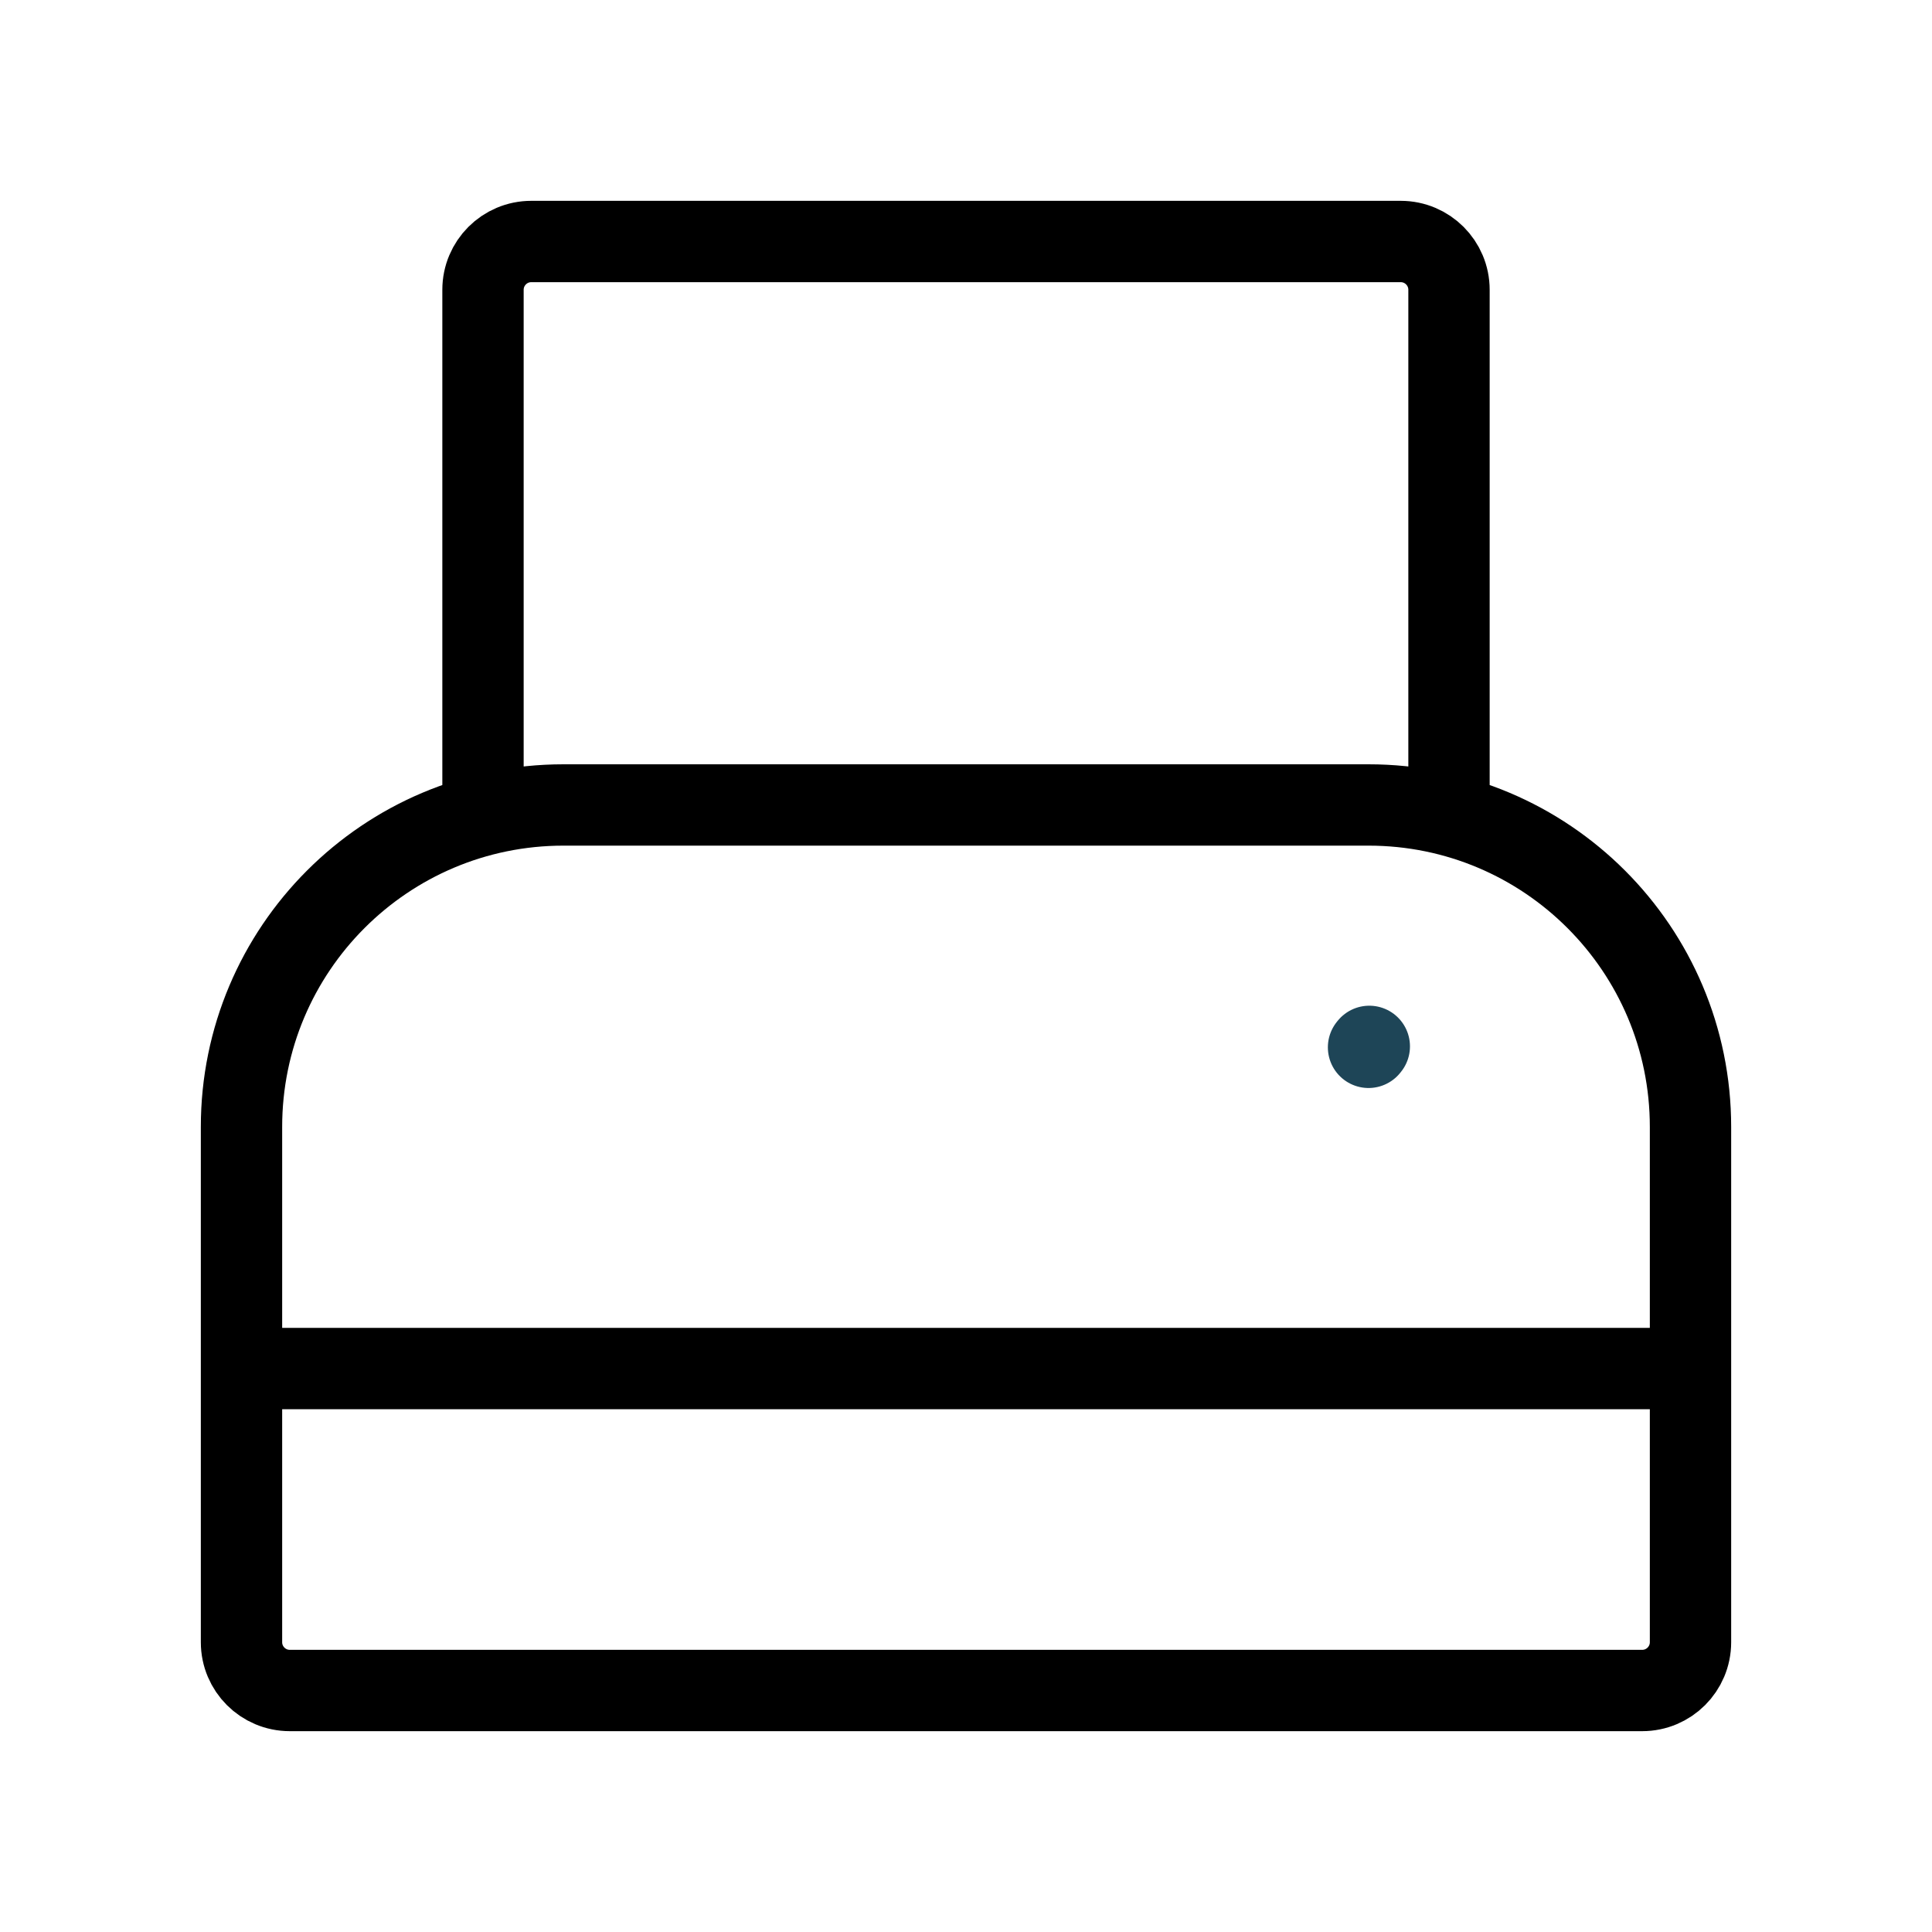
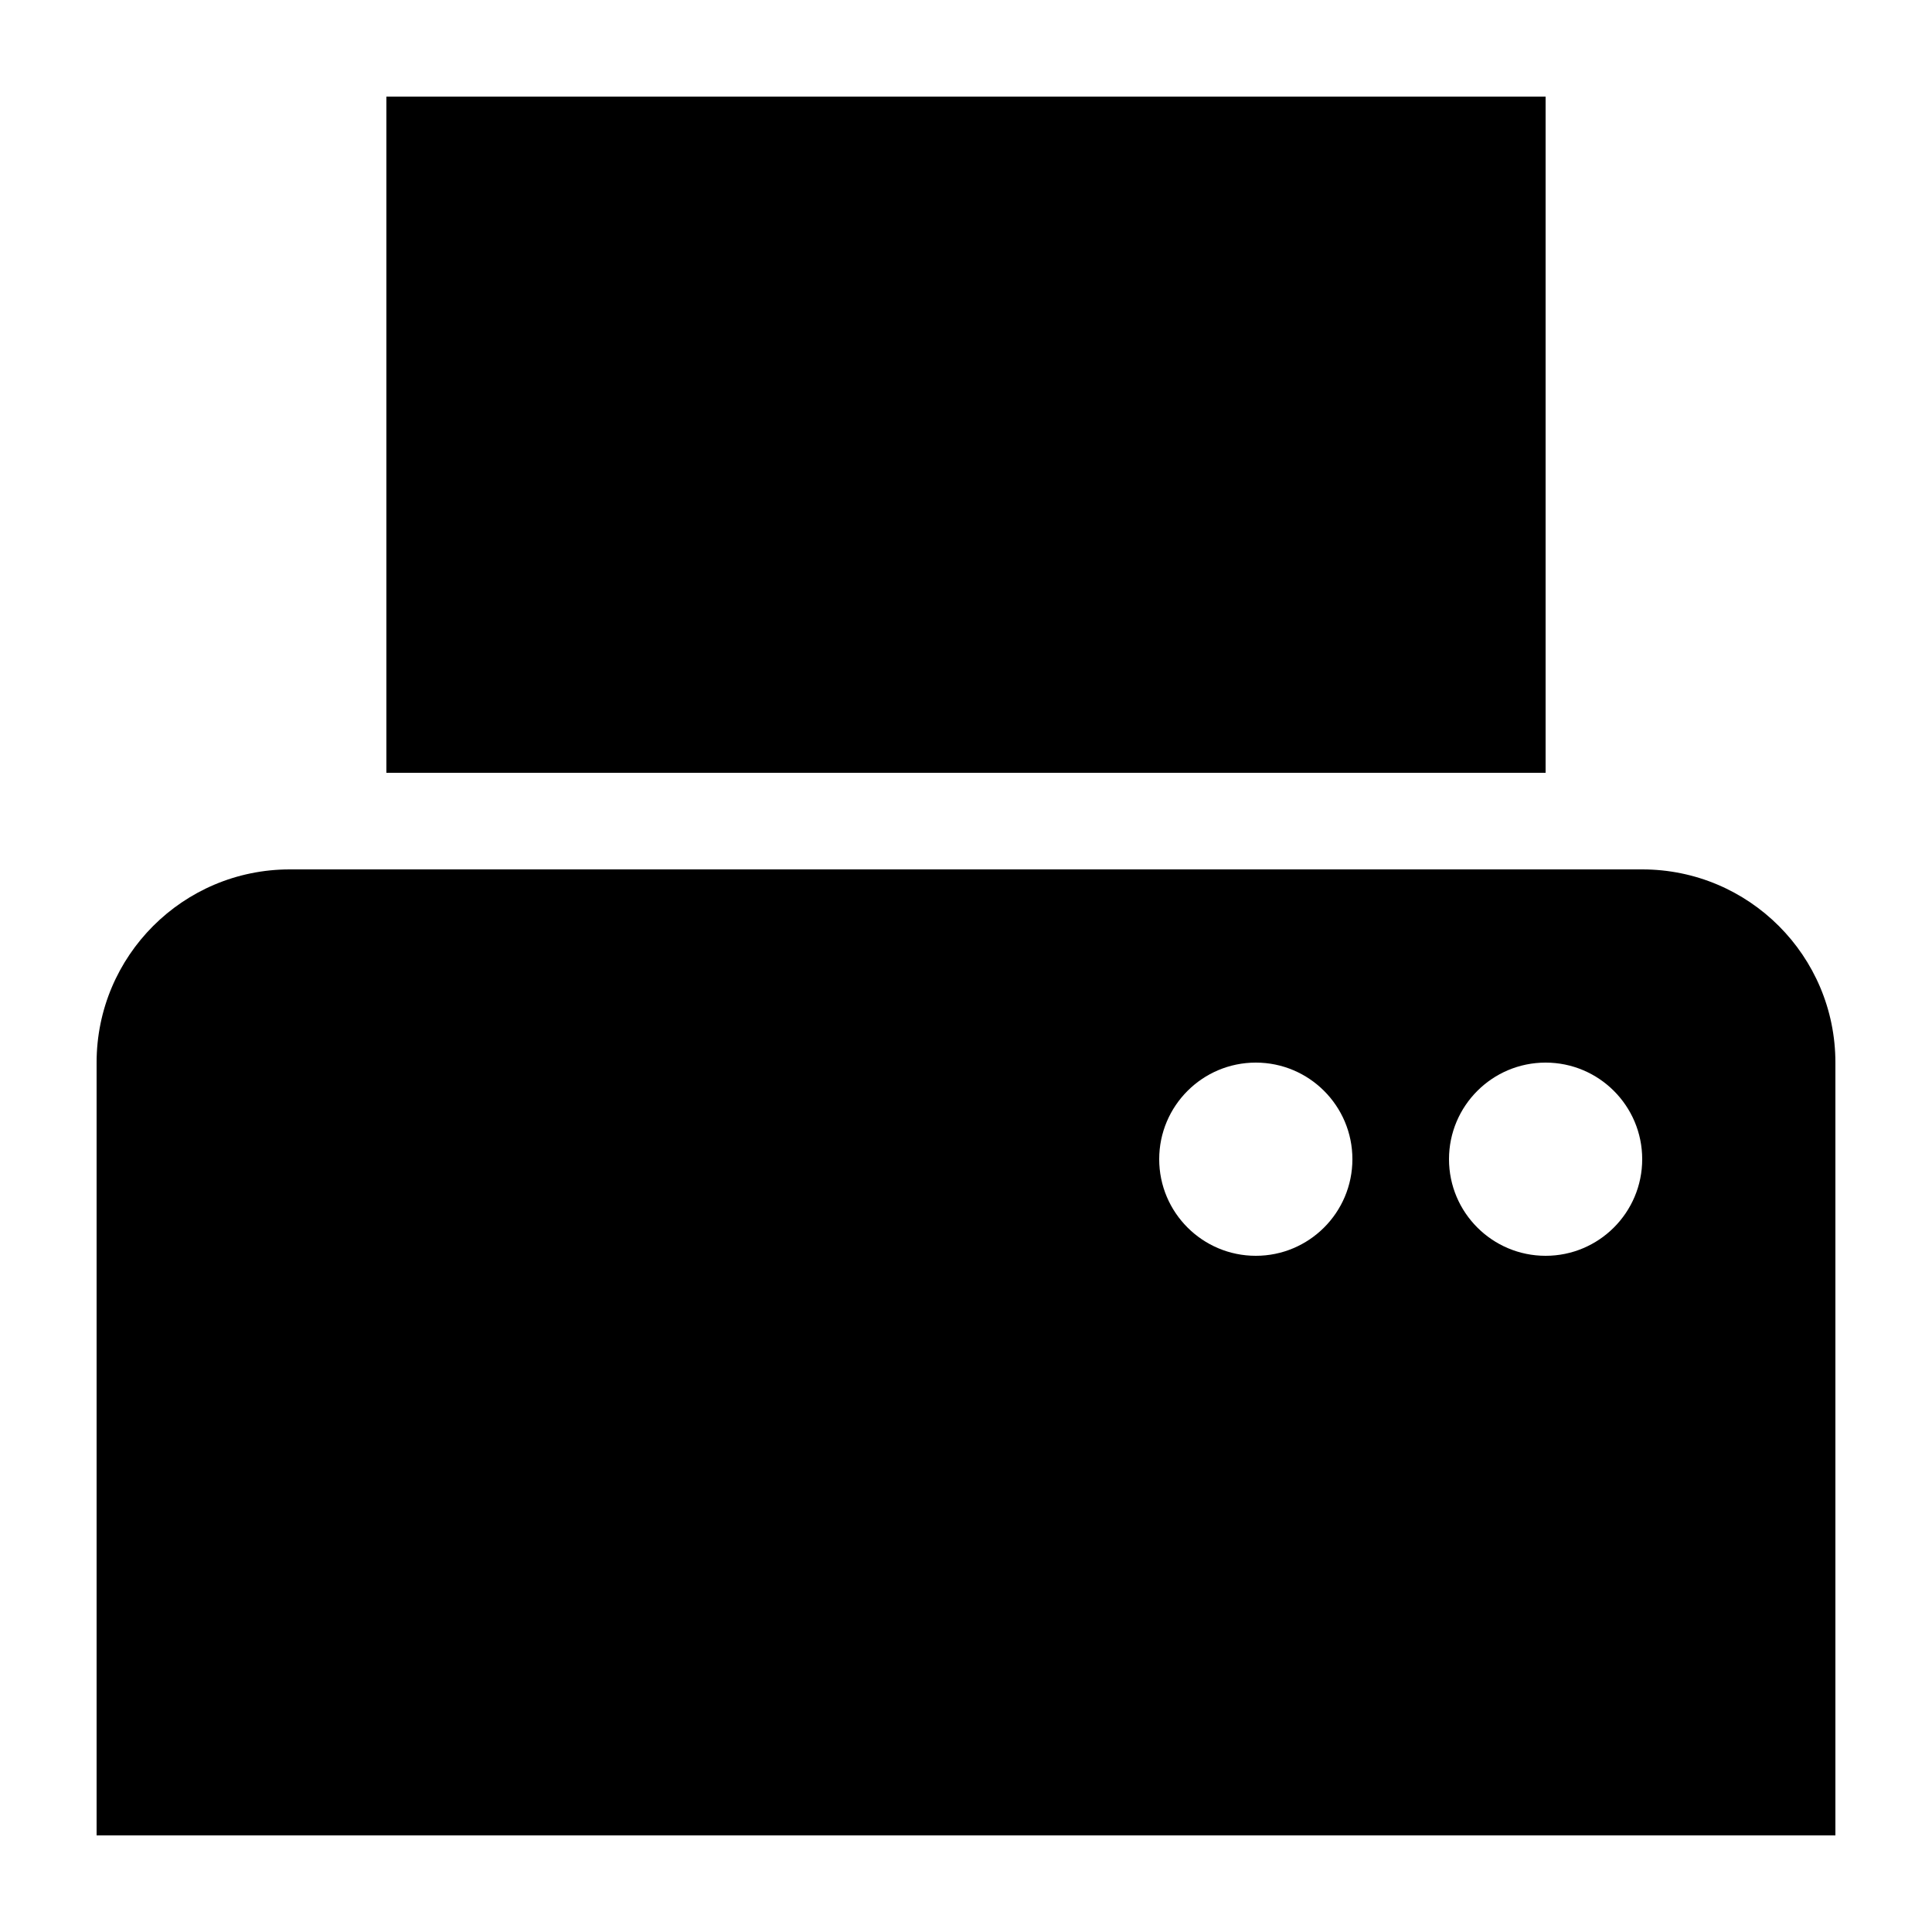
- <svg xmlns="http://www.w3.org/2000/svg" fill="none" viewBox="0 0 20 20">
-   <path stroke="currentColor" stroke-width=".842" d="M2.5 14.167h15M5 8.333V3a.5.5 0 0 1 .5-.5h9a.5.5 0 0 1 .5.5v5.333M17.5 17v-5.333a3.333 3.333 0 0 0-3.333-3.334H5.833A3.333 3.333 0 0 0 2.5 11.667V17a.5.5 0 0 0 .5.5h14a.5.5 0 0 0 .5-.5Z" />
-   <path stroke="#1E4557" stroke-linecap="round" stroke-linejoin="round" stroke-width=".842" d="m14.167 10.842.008-.01" />
+ <svg xmlns="http://www.w3.org/2000/svg" viewBox="0 0 20 20" fill="none">
+   <rect x="4" y="1" width="12" height="7" fill="currentColor" />
+   <path d="M17 9C18.105 9 19 9.895 19 11V19H1V11C1 9.895 1.895 9 3 9H17ZM13 11C12.448 11 12 11.448 12 12C12 12.552 12.448 13 13 13C13.552 13 14 12.552 14 12C14 11.448 13.552 11 13 11ZM16 11C15.448 11 15 11.448 15 12C15 12.552 15.448 13 16 13C16.552 13 17 12.552 17 12C17 11.448 16.552 11 16 11Z" fill="currentColor" />
</svg>
